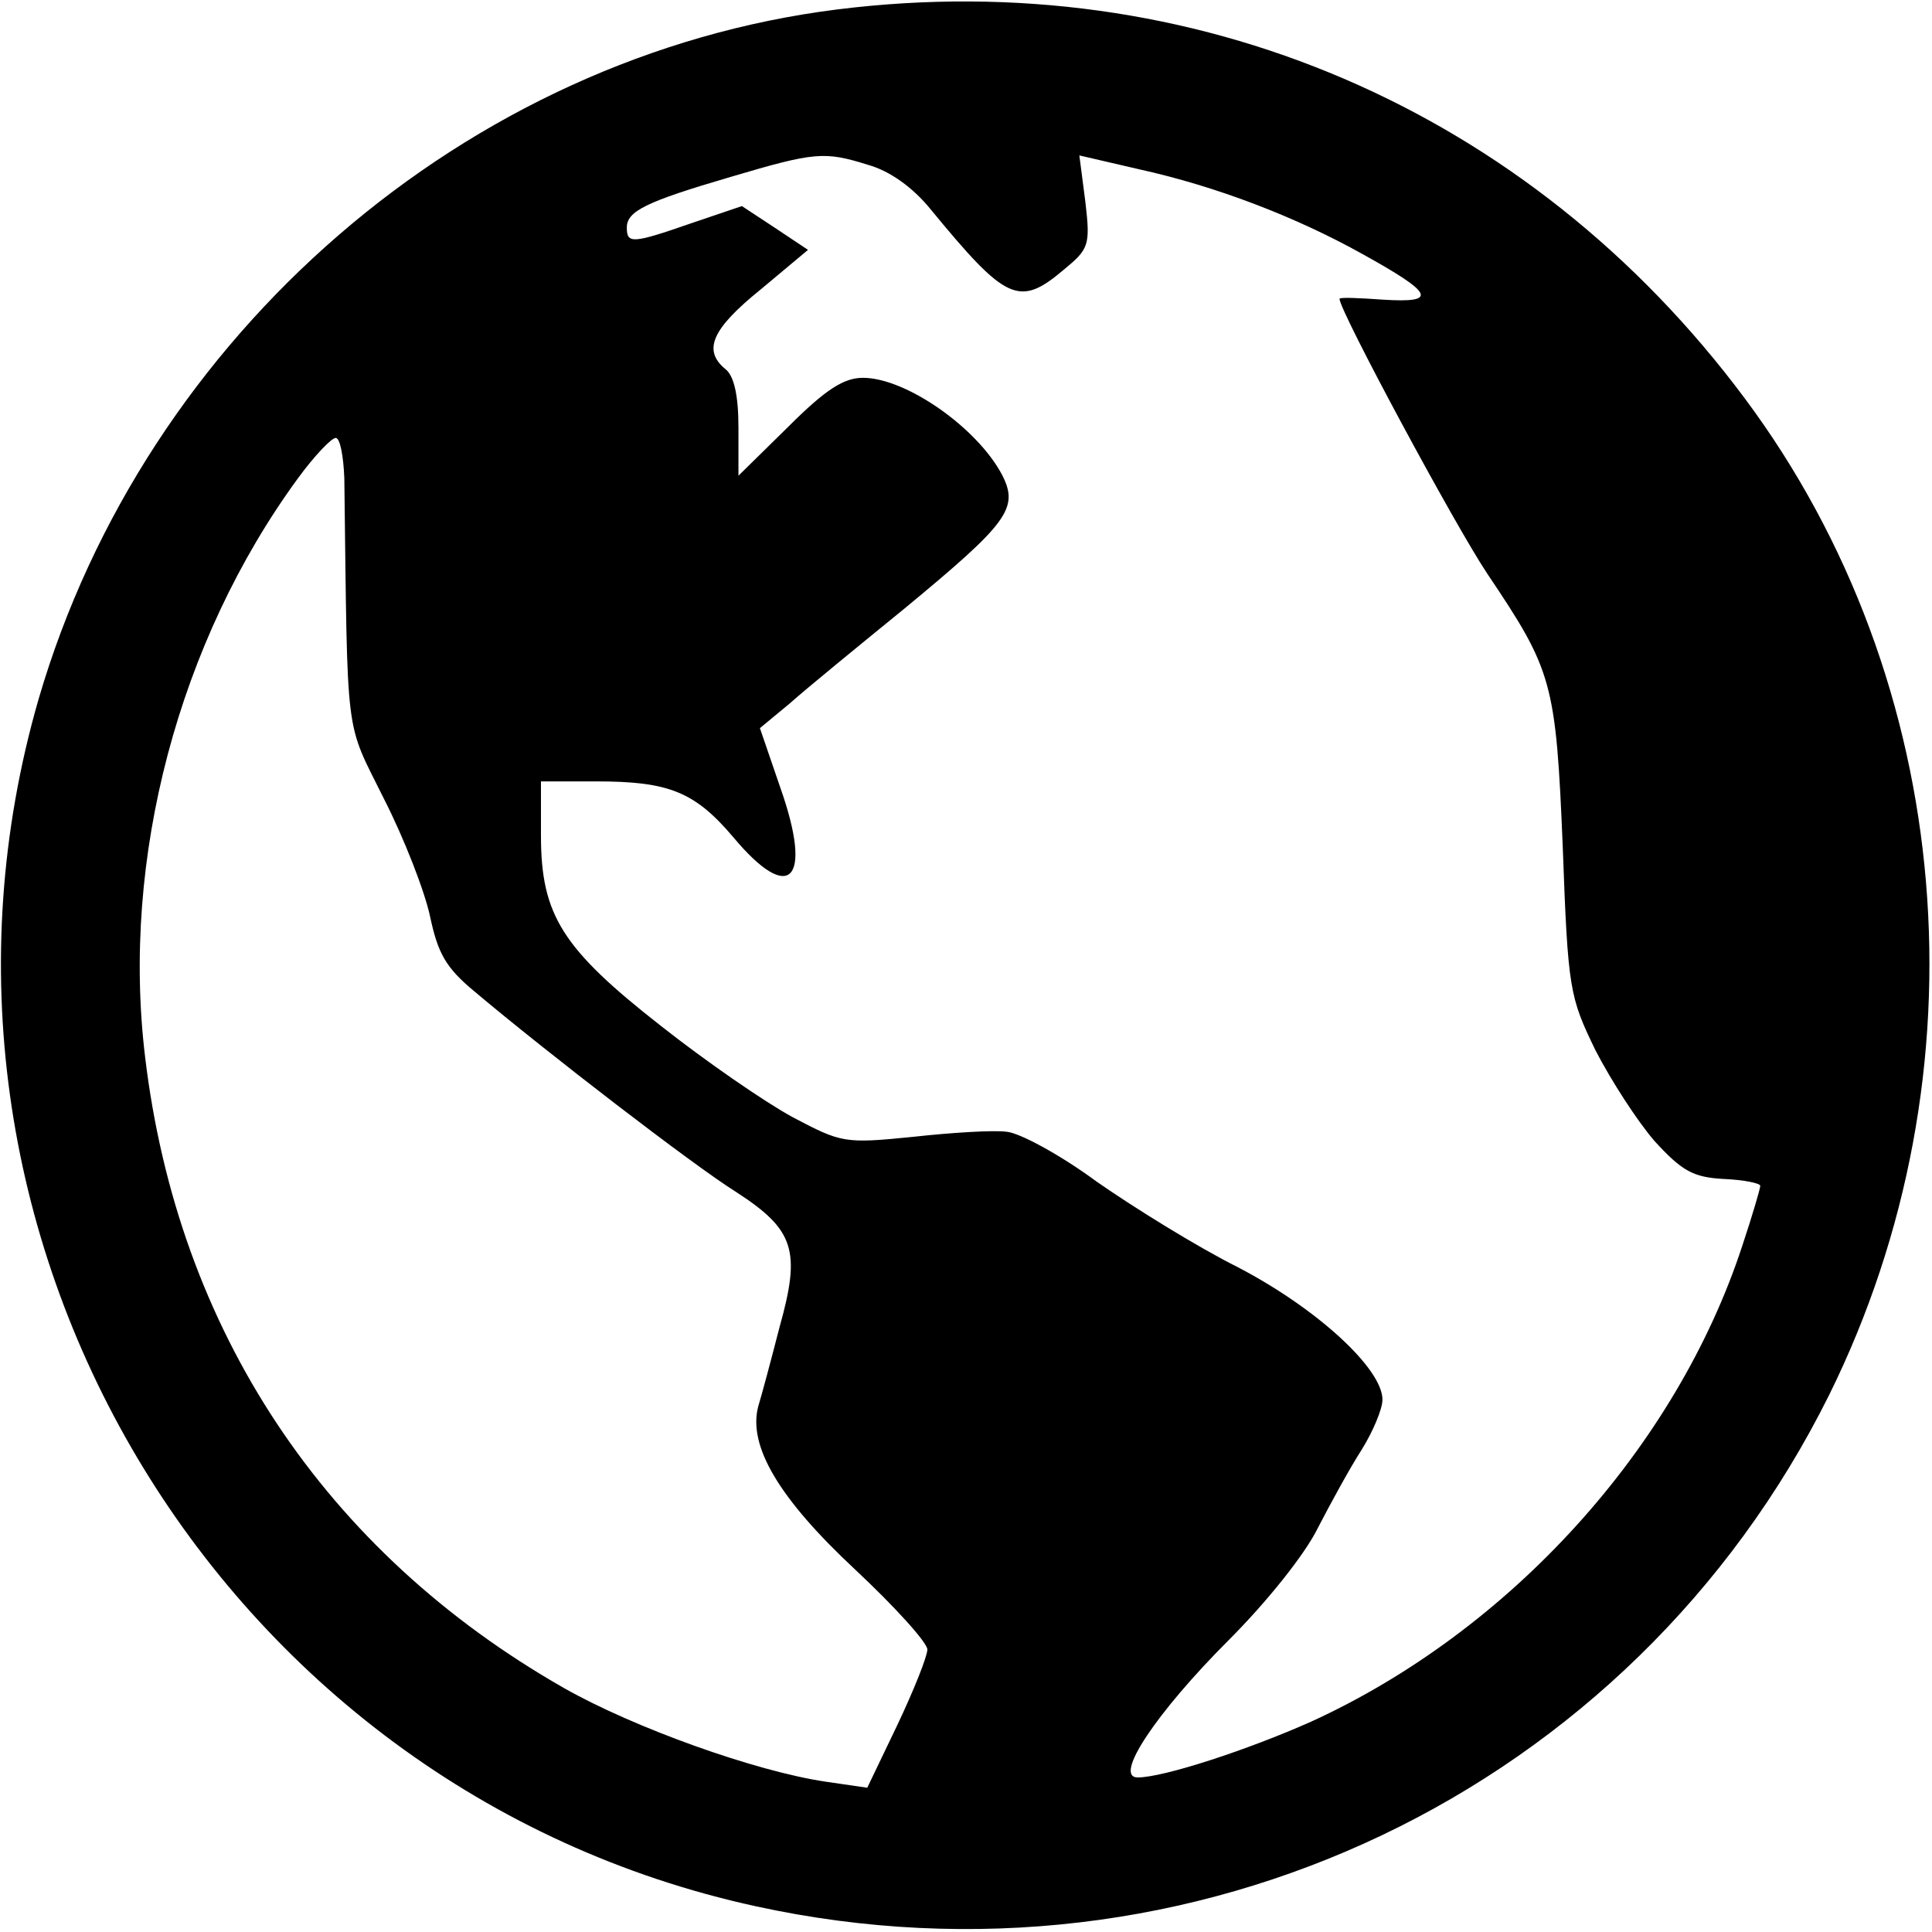
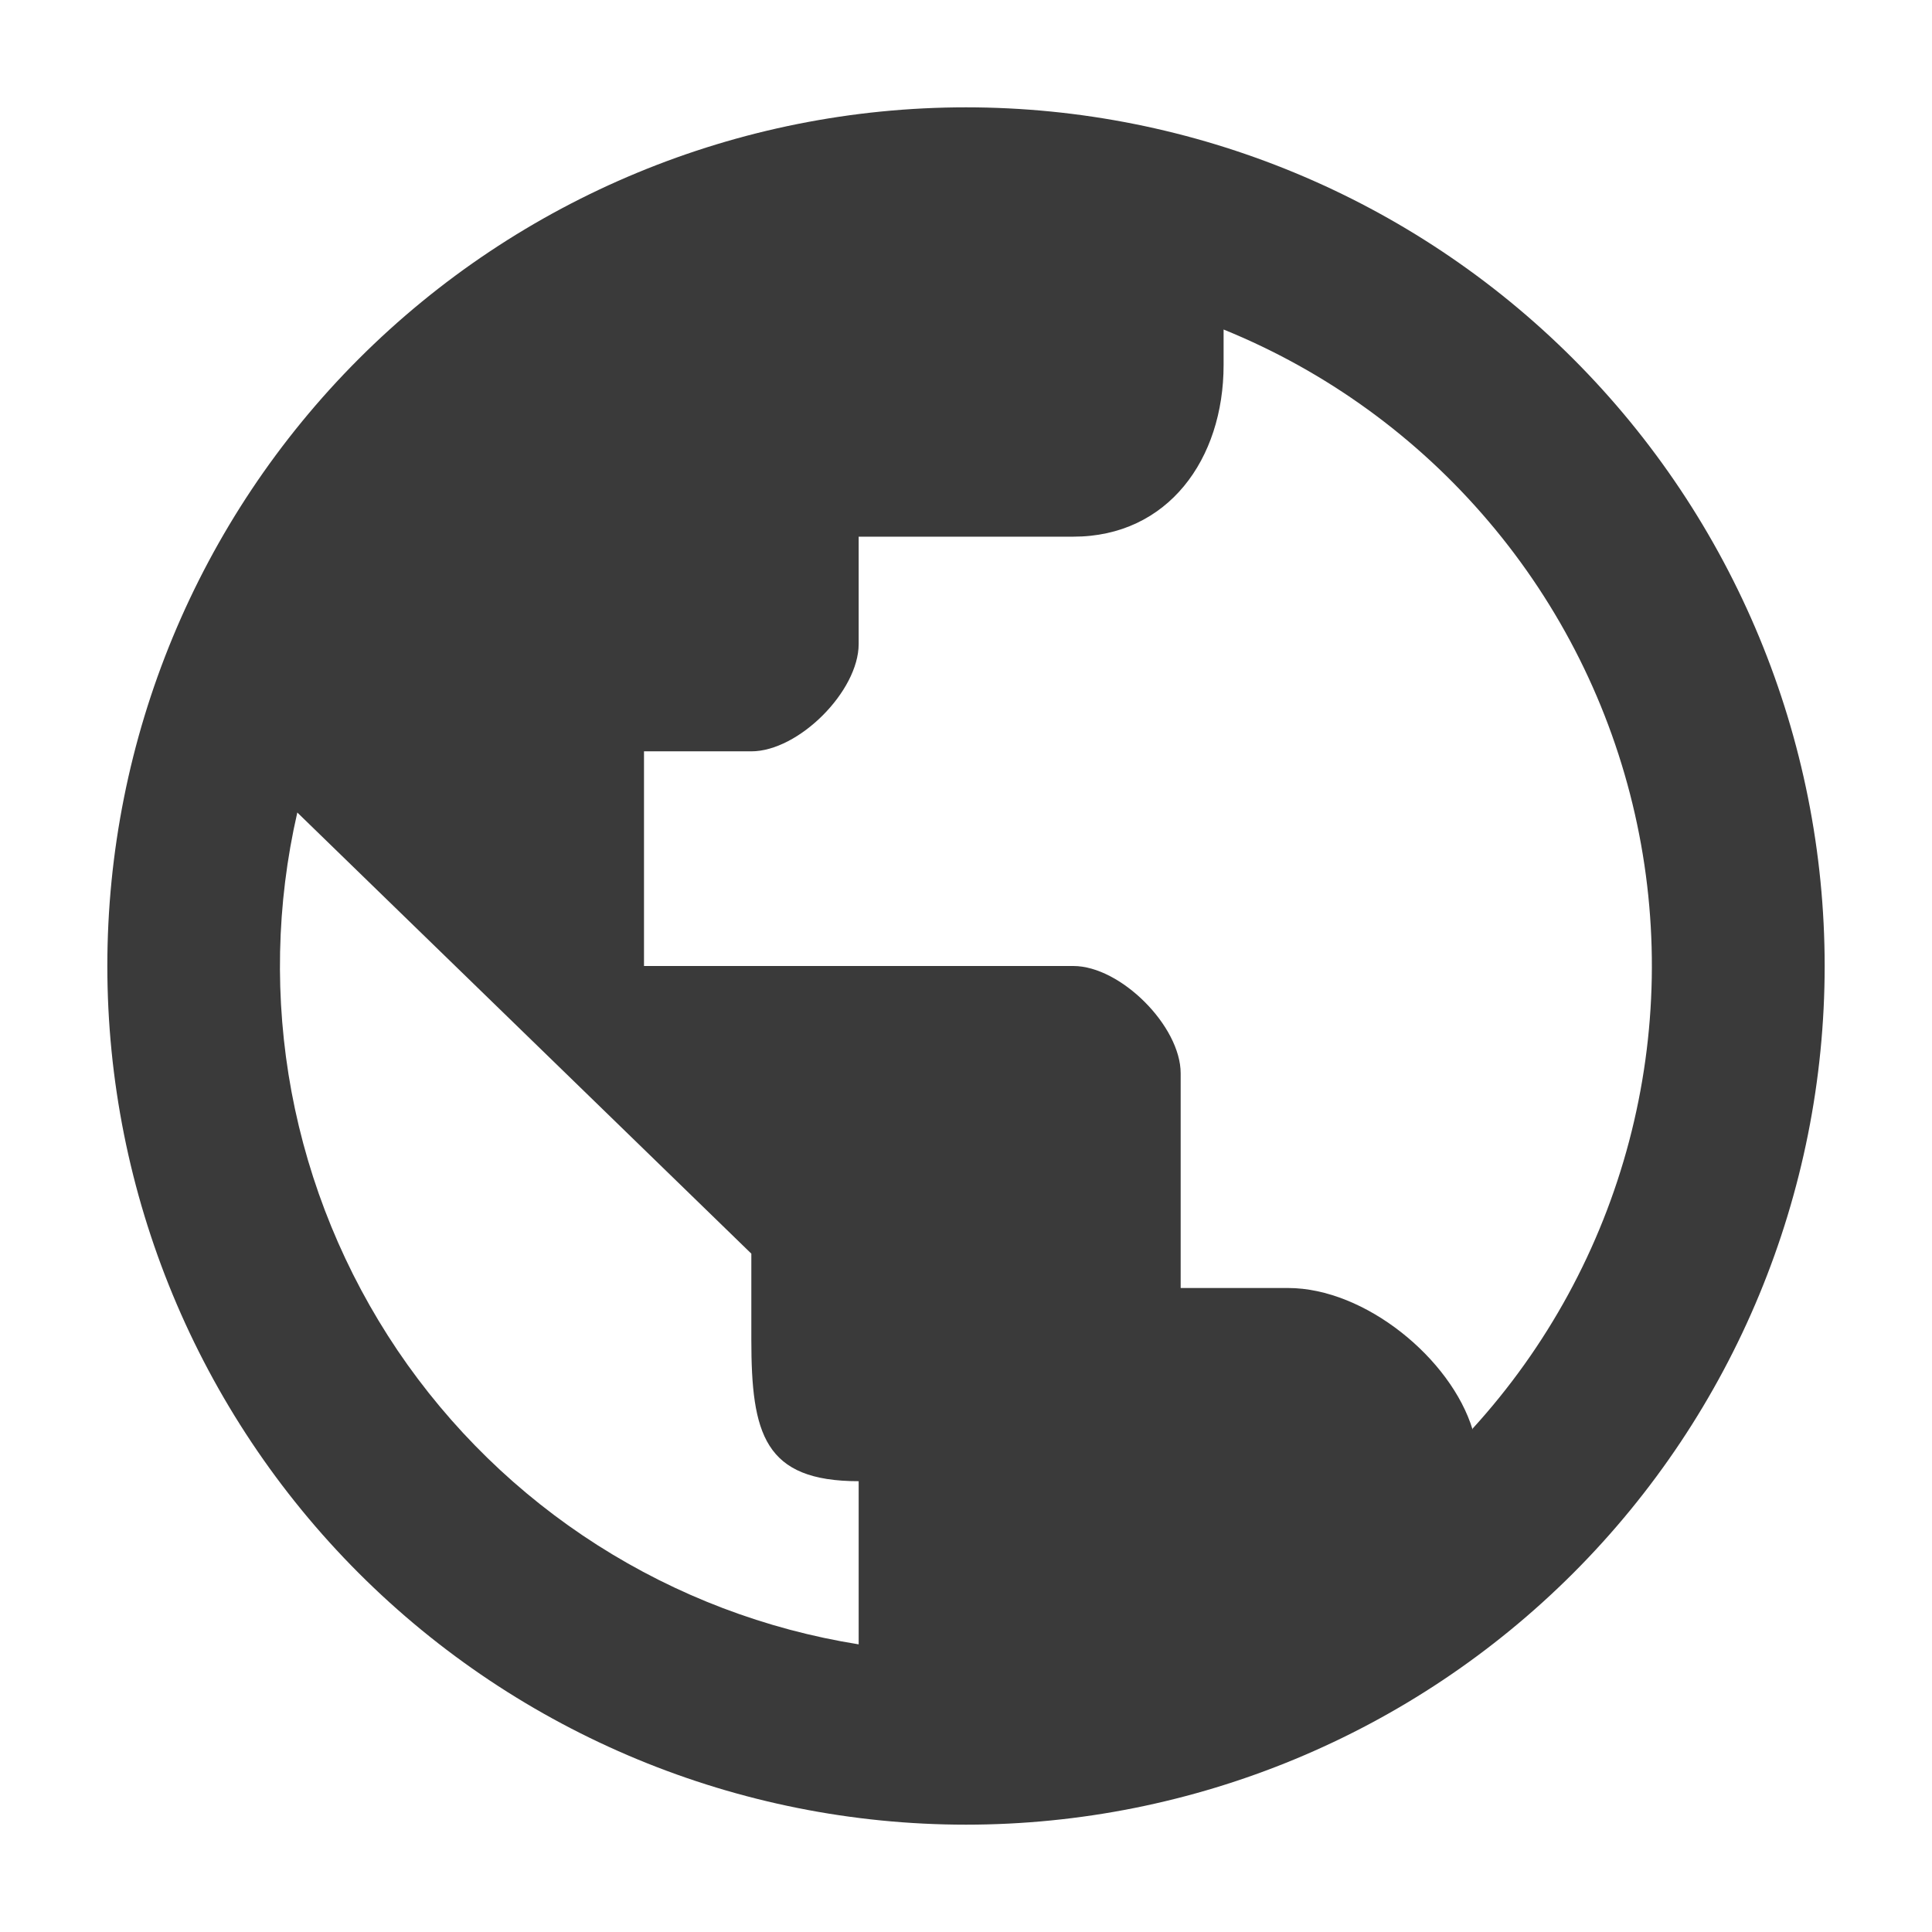
- <svg xmlns="http://www.w3.org/2000/svg" version="1.0" width="225pt" height="225pt" viewBox="0 0 225 225" preserveAspectRatio="xMidYMid meet">
-   <g transform="translate(0,225) scale(0.1,-0.1)" fill="#000000" stroke="none">
-     <path d="M975 2239 c-431 -54 -806 -378 -930 -803 -179 -619 207 -1269 835 -1406 508 -111 1020 133 1250 595 186 376 148 831 -98 1161 -251 337 -642 505 -1057 453z m36 -181 c25 -7 52 -26 73 -52 88 -107 103 -114 155 -70 29 24 31 28 25 79 l-7 54 69 -16 c91 -20 184 -56 261 -99 83 -46 88 -57 24 -53 -28 2 -51 3 -51 1 0 -14 134 -263 172 -320 76 -113 80 -126 88 -319 6 -166 8 -174 38 -236 18 -35 49 -83 69 -106 32 -35 45 -42 80 -44 24 -1 43 -5 43 -8 0 -3 -9 -34 -21 -70 -77 -235 -270 -448 -502 -554 -74 -33 -172 -65 -202 -65 -29 0 22 76 106 160 44 44 89 100 104 131 15 29 38 71 51 91 13 21 24 47 24 58 0 36 -76 106 -168 154 -48 24 -122 70 -165 100 -42 31 -90 57 -105 58 -15 2 -64 -1 -109 -6 -80 -8 -83 -7 -140 23 -33 18 -101 65 -153 106 -115 90 -140 129 -140 222 l0 63 64 0 c85 0 115 -12 160 -65 66 -79 93 -51 55 57 l-24 70 35 29 c19 17 79 66 133 110 121 100 134 117 114 156 -29 55 -112 113 -162 113 -22 0 -43 -13 -87 -57 l-58 -57 0 56 c0 37 -5 60 -15 68 -27 22 -16 47 41 93 l55 46 -39 26 -38 25 -59 -20 c-69 -24 -75 -24 -75 -5 0 19 22 30 121 59 98 29 109 30 160 14z m-610 -365 c4 -311 0 -280 46 -373 24 -47 48 -109 54 -138 9 -42 18 -59 52 -87 83 -70 253 -201 304 -233 68 -44 76 -68 51 -157 -10 -39 -21 -80 -25 -93 -12 -46 24 -107 113 -190 46 -43 84 -85 84 -93 0 -8 -16 -48 -35 -88 l-35 -73 -48 7 c-82 12 -224 63 -305 109 -279 159 -450 417 -488 735 -28 231 39 484 178 674 19 26 39 47 44 47 5 0 9 -21 10 -47z" />
-   </g>
+ <svg xmlns="http://www.w3.org/2000/svg" width="18" height="18" viewBox="0 0 18 18">
+   <path fill="#3a3a3a" d="M9 1C6.878 1 4.843 1.843 3.343 3.343C1.843 4.843 1 6.878 1 9C1 11.122 1.843 13.157 3.343 14.657C4.843 16.157 6.878 17 9 17C11.122 17 13.157 16.157 14.657 14.657C16.157 13.157 17 11.122 17 9C17 6.878 16.157 4.843 14.657 3.343C13.157 1.843 11.122 1 9 1ZM8 15.32C7.134 15.182 6.306 14.867 5.567 14.396C4.828 13.925 4.194 13.307 3.703 12.58C3.213 11.853 2.877 11.034 2.716 10.172C2.556 9.31 2.574 8.424 2.77 7.57L7 11.68V12.48C7 13.36 7.12 13.8 8 13.8V15.32ZM13.72 13.32C13.52 12.66 12.72 12 12 12H11V10C11 9.56 10.44 9 10 9H6V7H7C7.44 7 8 6.44 8 6V5H10C10.88 5 11.4 4.28 11.4 3.4V3.07C12.355 3.458 13.202 4.072 13.869 4.858C14.537 5.644 15.004 6.579 15.232 7.585C15.46 8.59 15.441 9.636 15.178 10.633C14.915 11.63 14.415 12.548 13.72 13.31V13.32Z" />
</svg>
